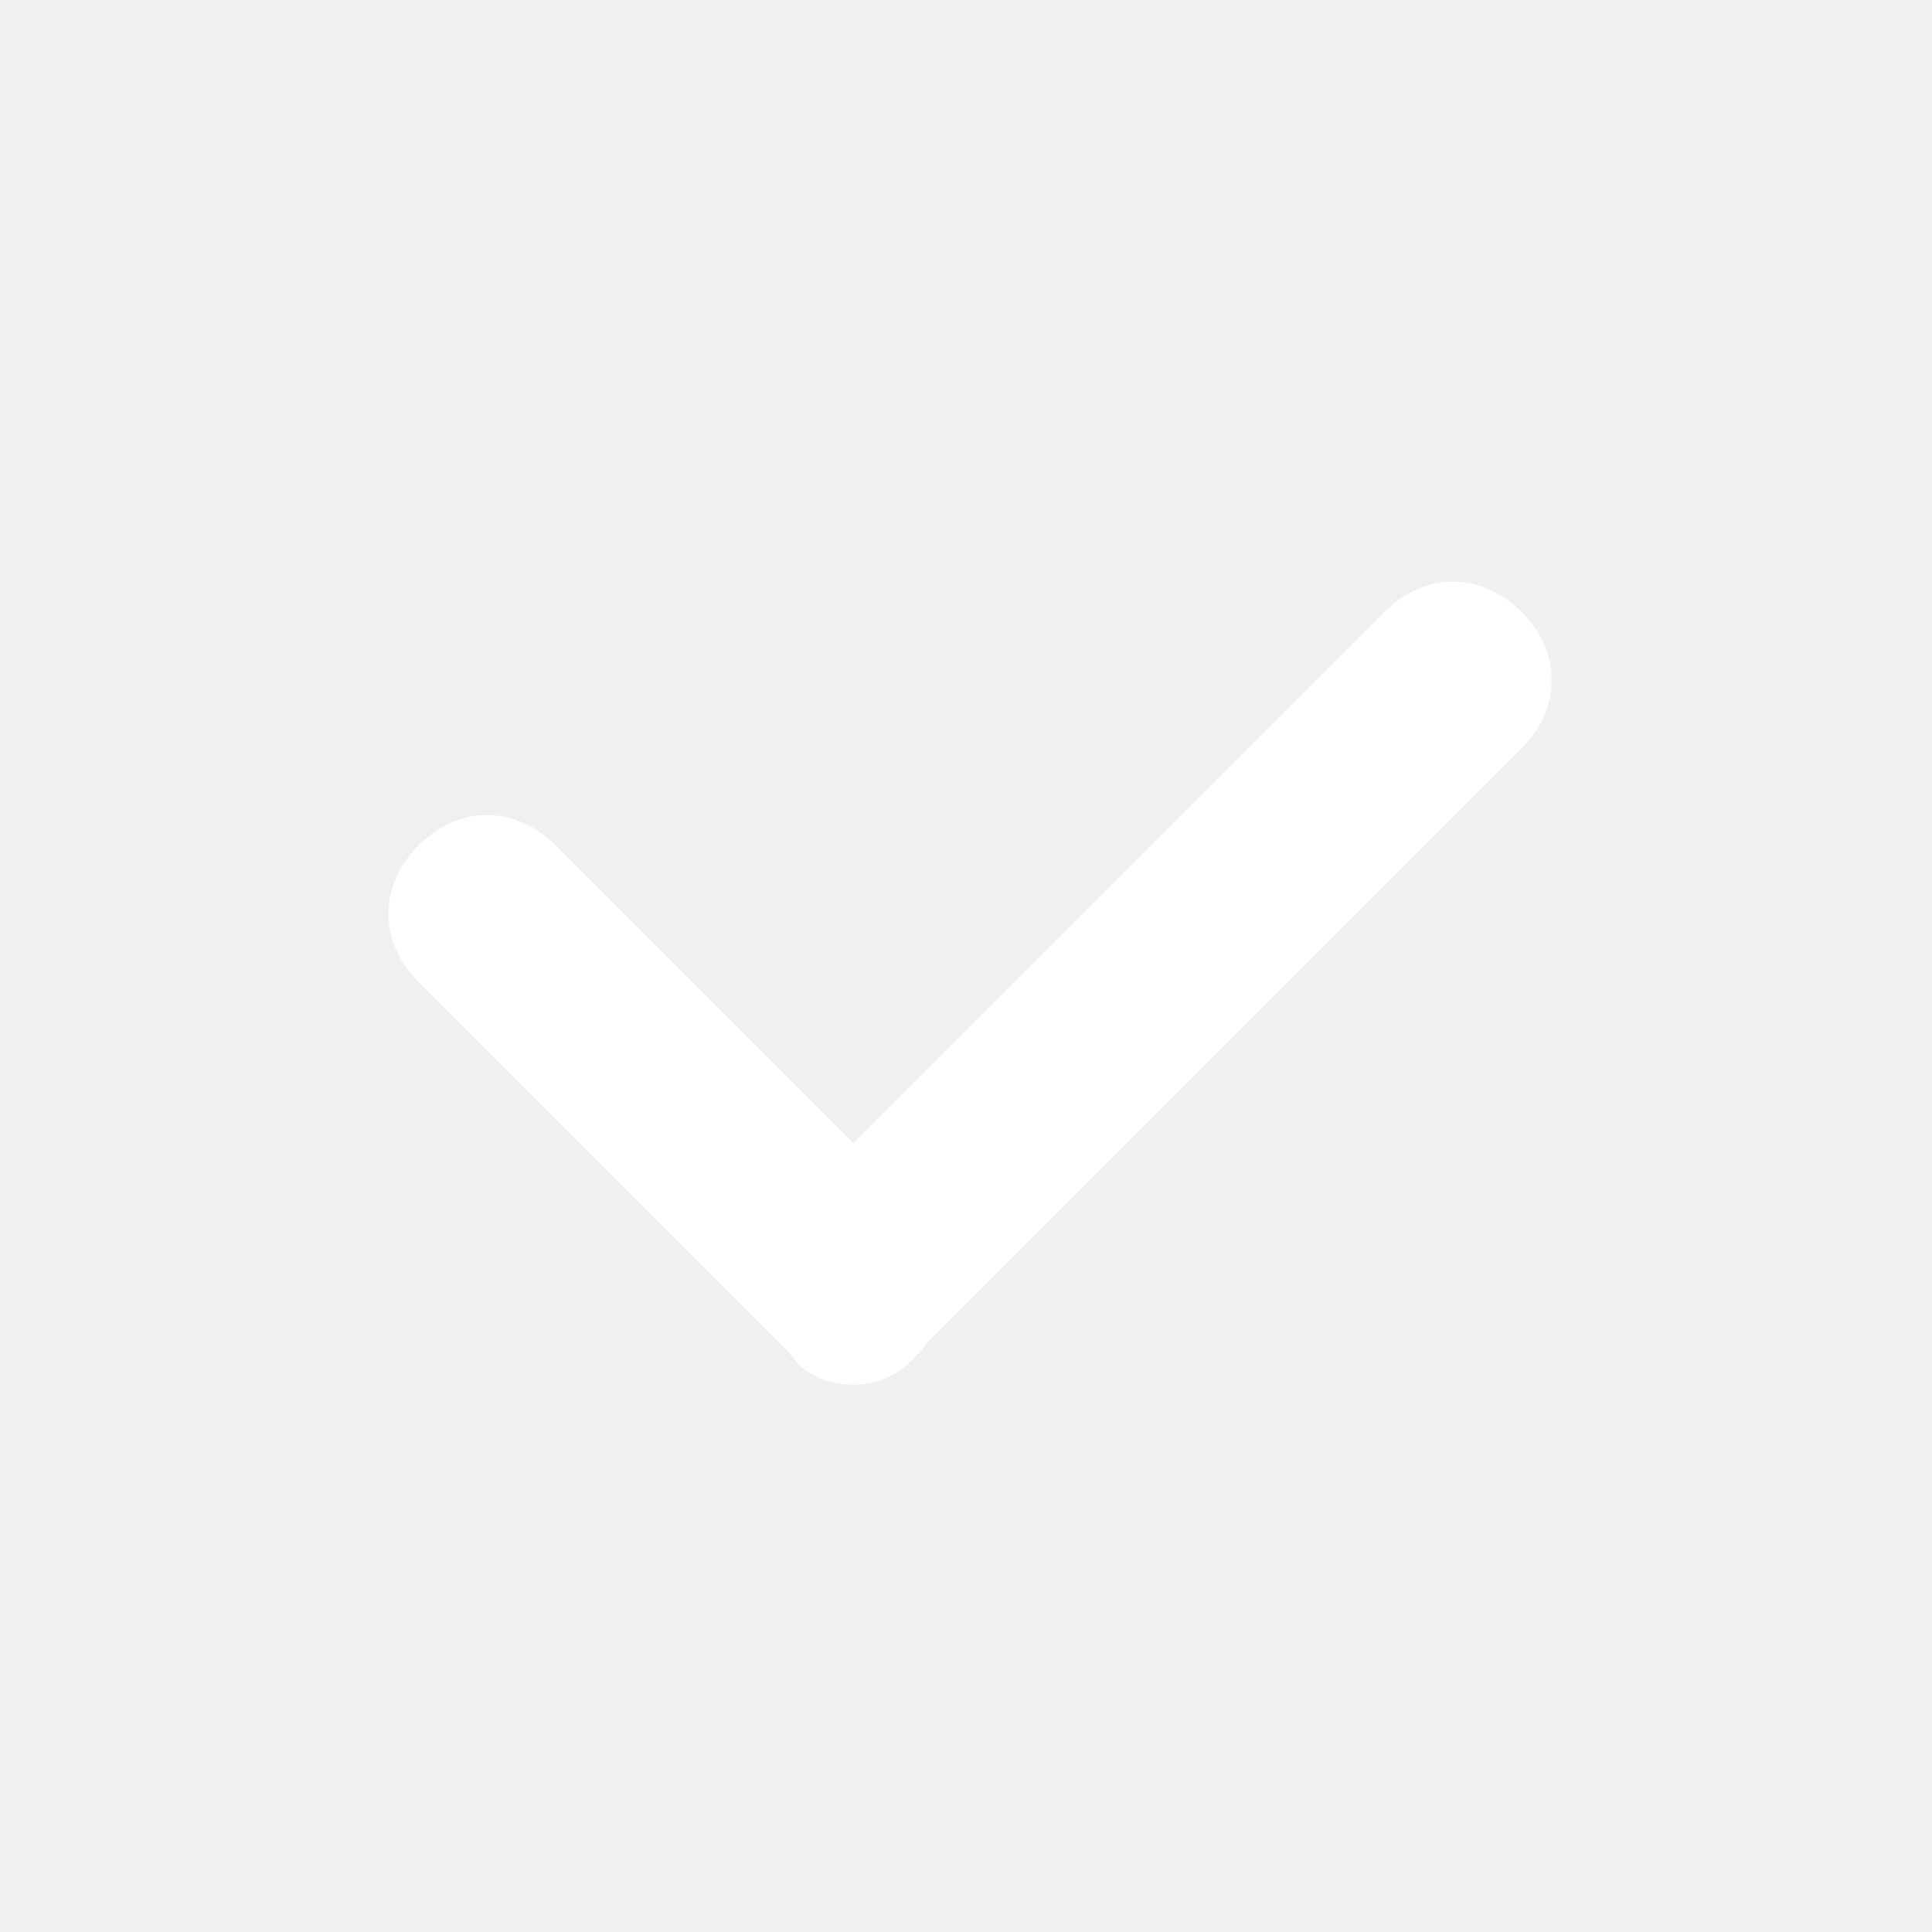
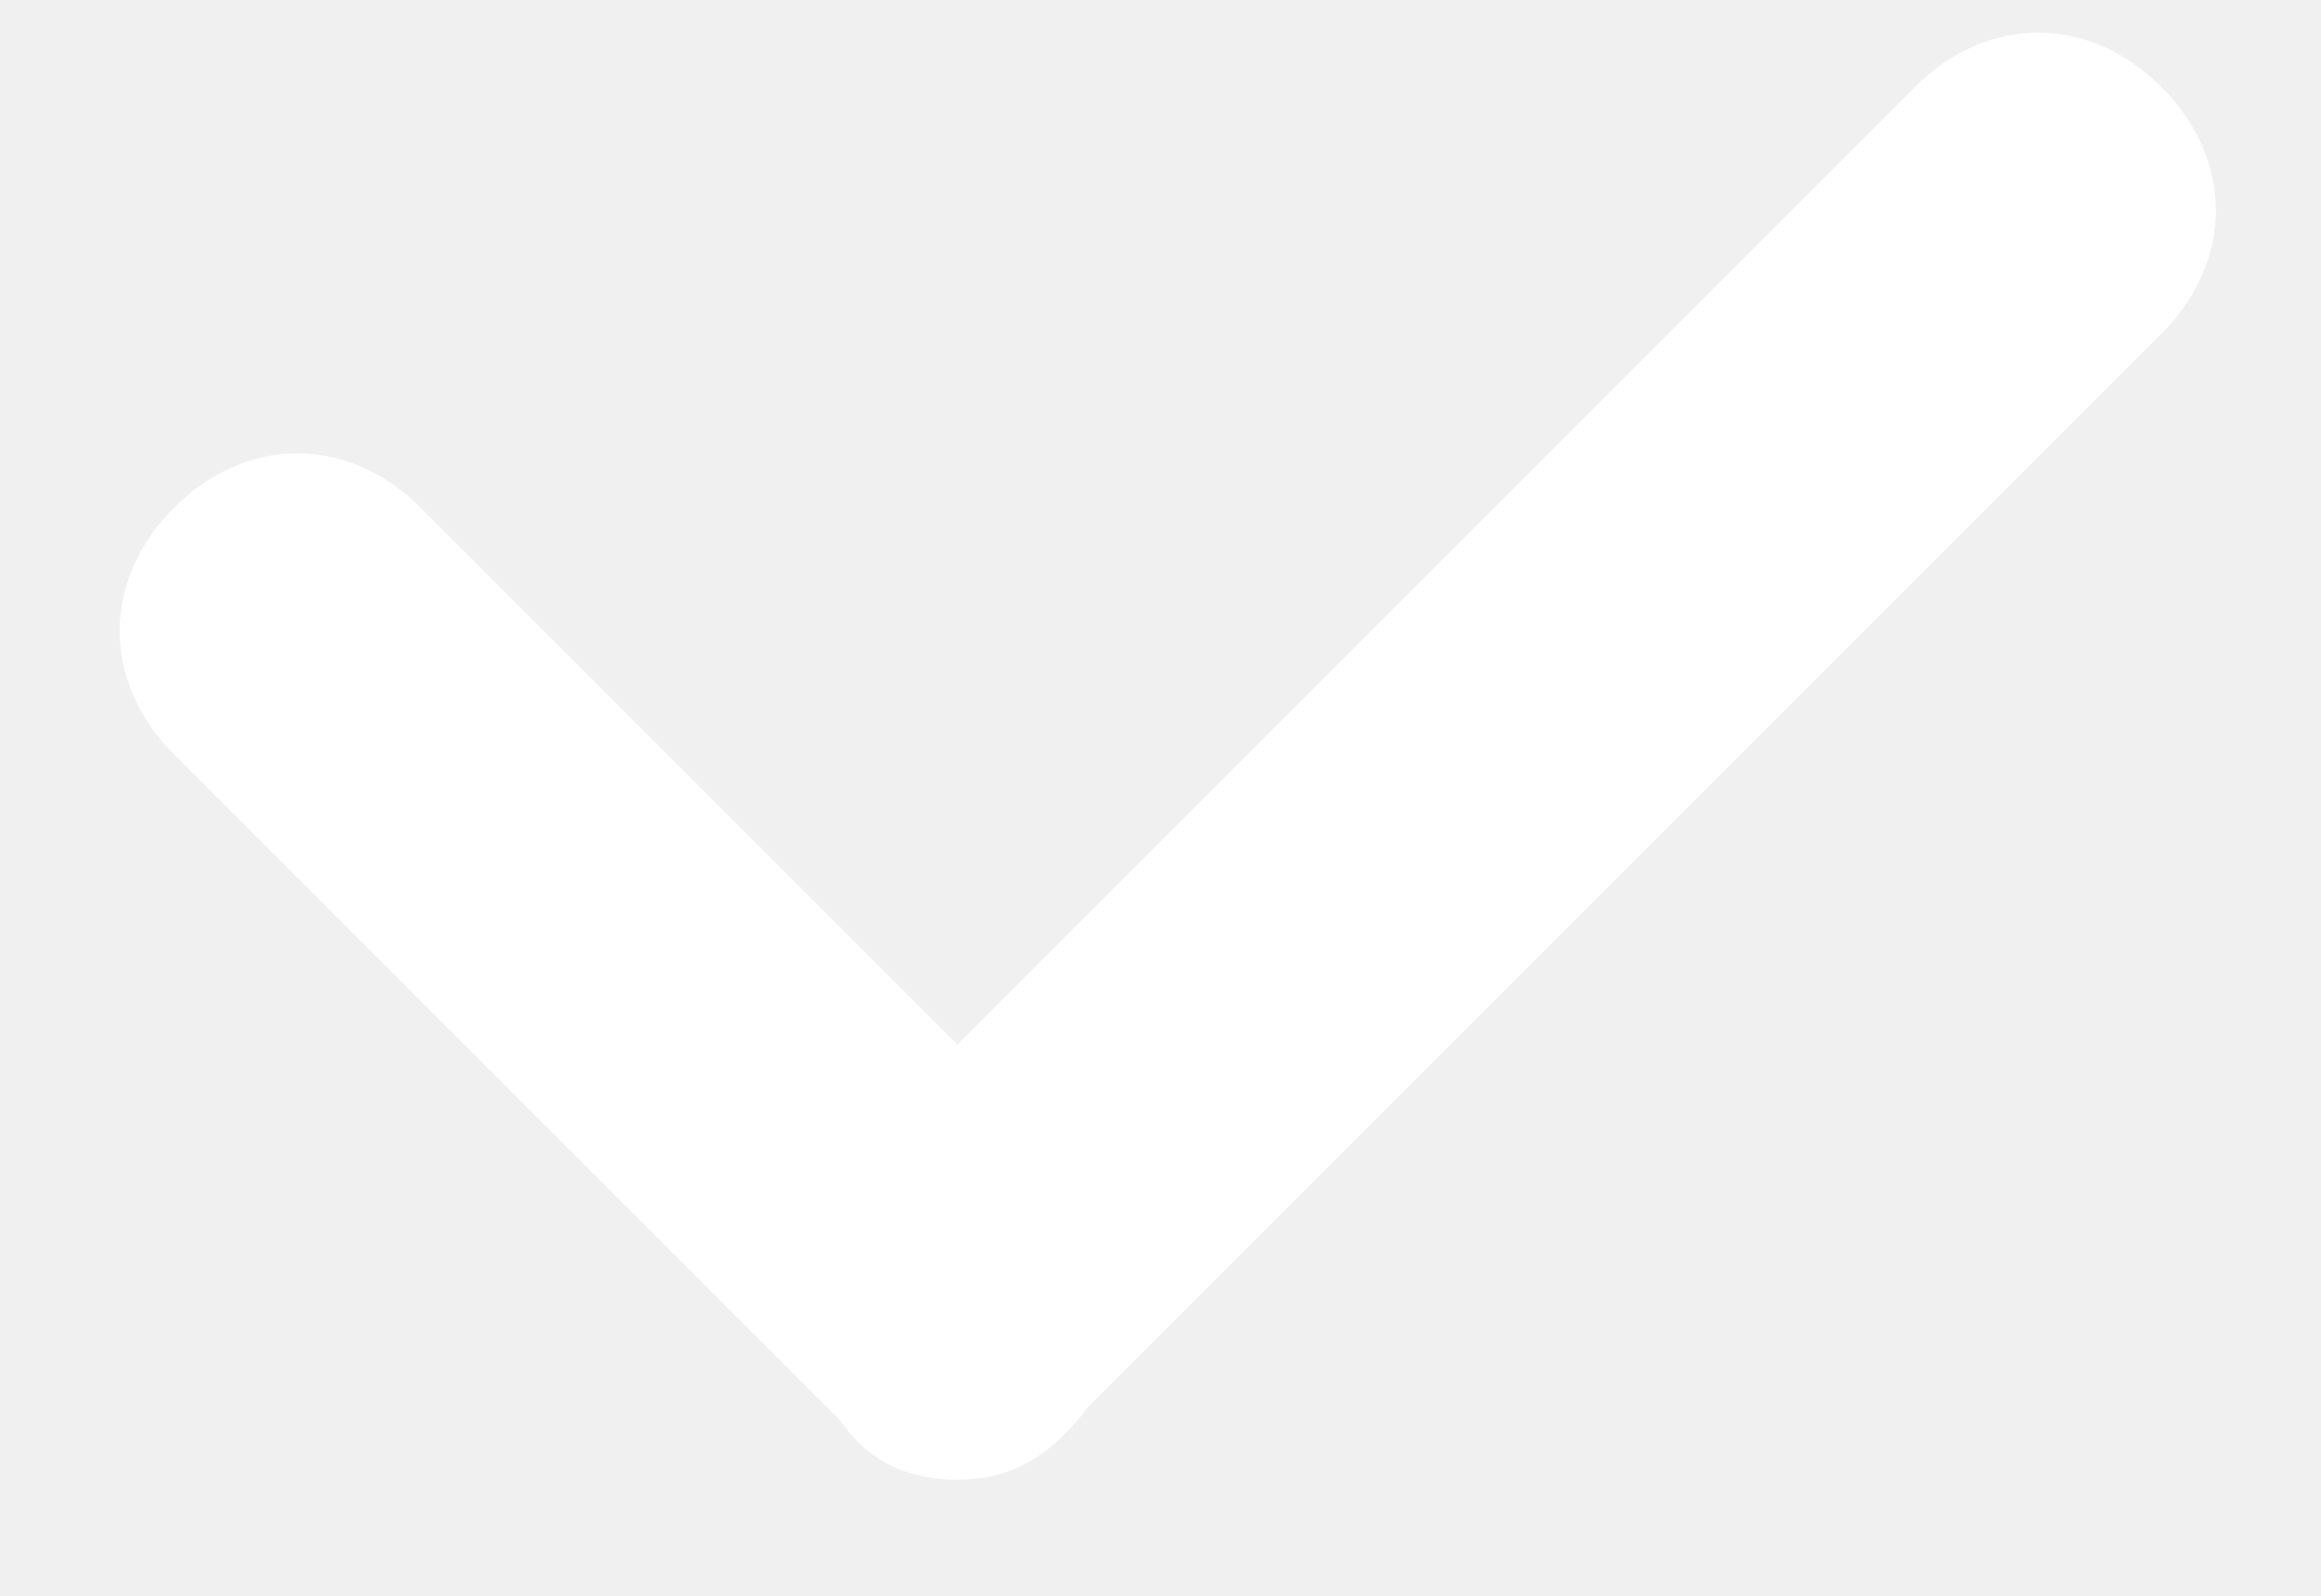
- <svg xmlns="http://www.w3.org/2000/svg" width="24" height="24" viewBox="0 0 24 24" fill="none">
-   <path d="M10.6 17.2C10.3 17.2 10 17.1 9.8 16.8L5.2 12.2C4.7 11.7 4.7 11 5.2 10.5C5.7 10 6.4 10 6.9 10.5L10.6 14.2L17.2 7.6C17.7 7.1 18.4 7.1 18.9 7.6C19.4 8.1 19.4 8.8 18.9 9.3L11.5 16.7C11.2 17.1 10.9 17.2 10.6 17.2Z" fill="white" />
+ <svg xmlns="http://www.w3.org/2000/svg" width="16" height="11" viewBox="0 0 16 11" fill="none">
+   <path d="M6.6 10.2C6.3 10.2 6 10.1 5.8 9.8L1.2 5.2C0.7 4.7 0.7 4 1.2 3.5C1.7 3 2.4 3 2.9 3.5L6.6 7.2L13.2 0.6C13.7 0.1 14.4 0.1 14.9 0.6C15.4 1.1 15.4 1.8 14.9 2.3L7.5 9.7C7.2 10.1 6.9 10.2 6.6 10.2Z" fill="white" />
</svg>
